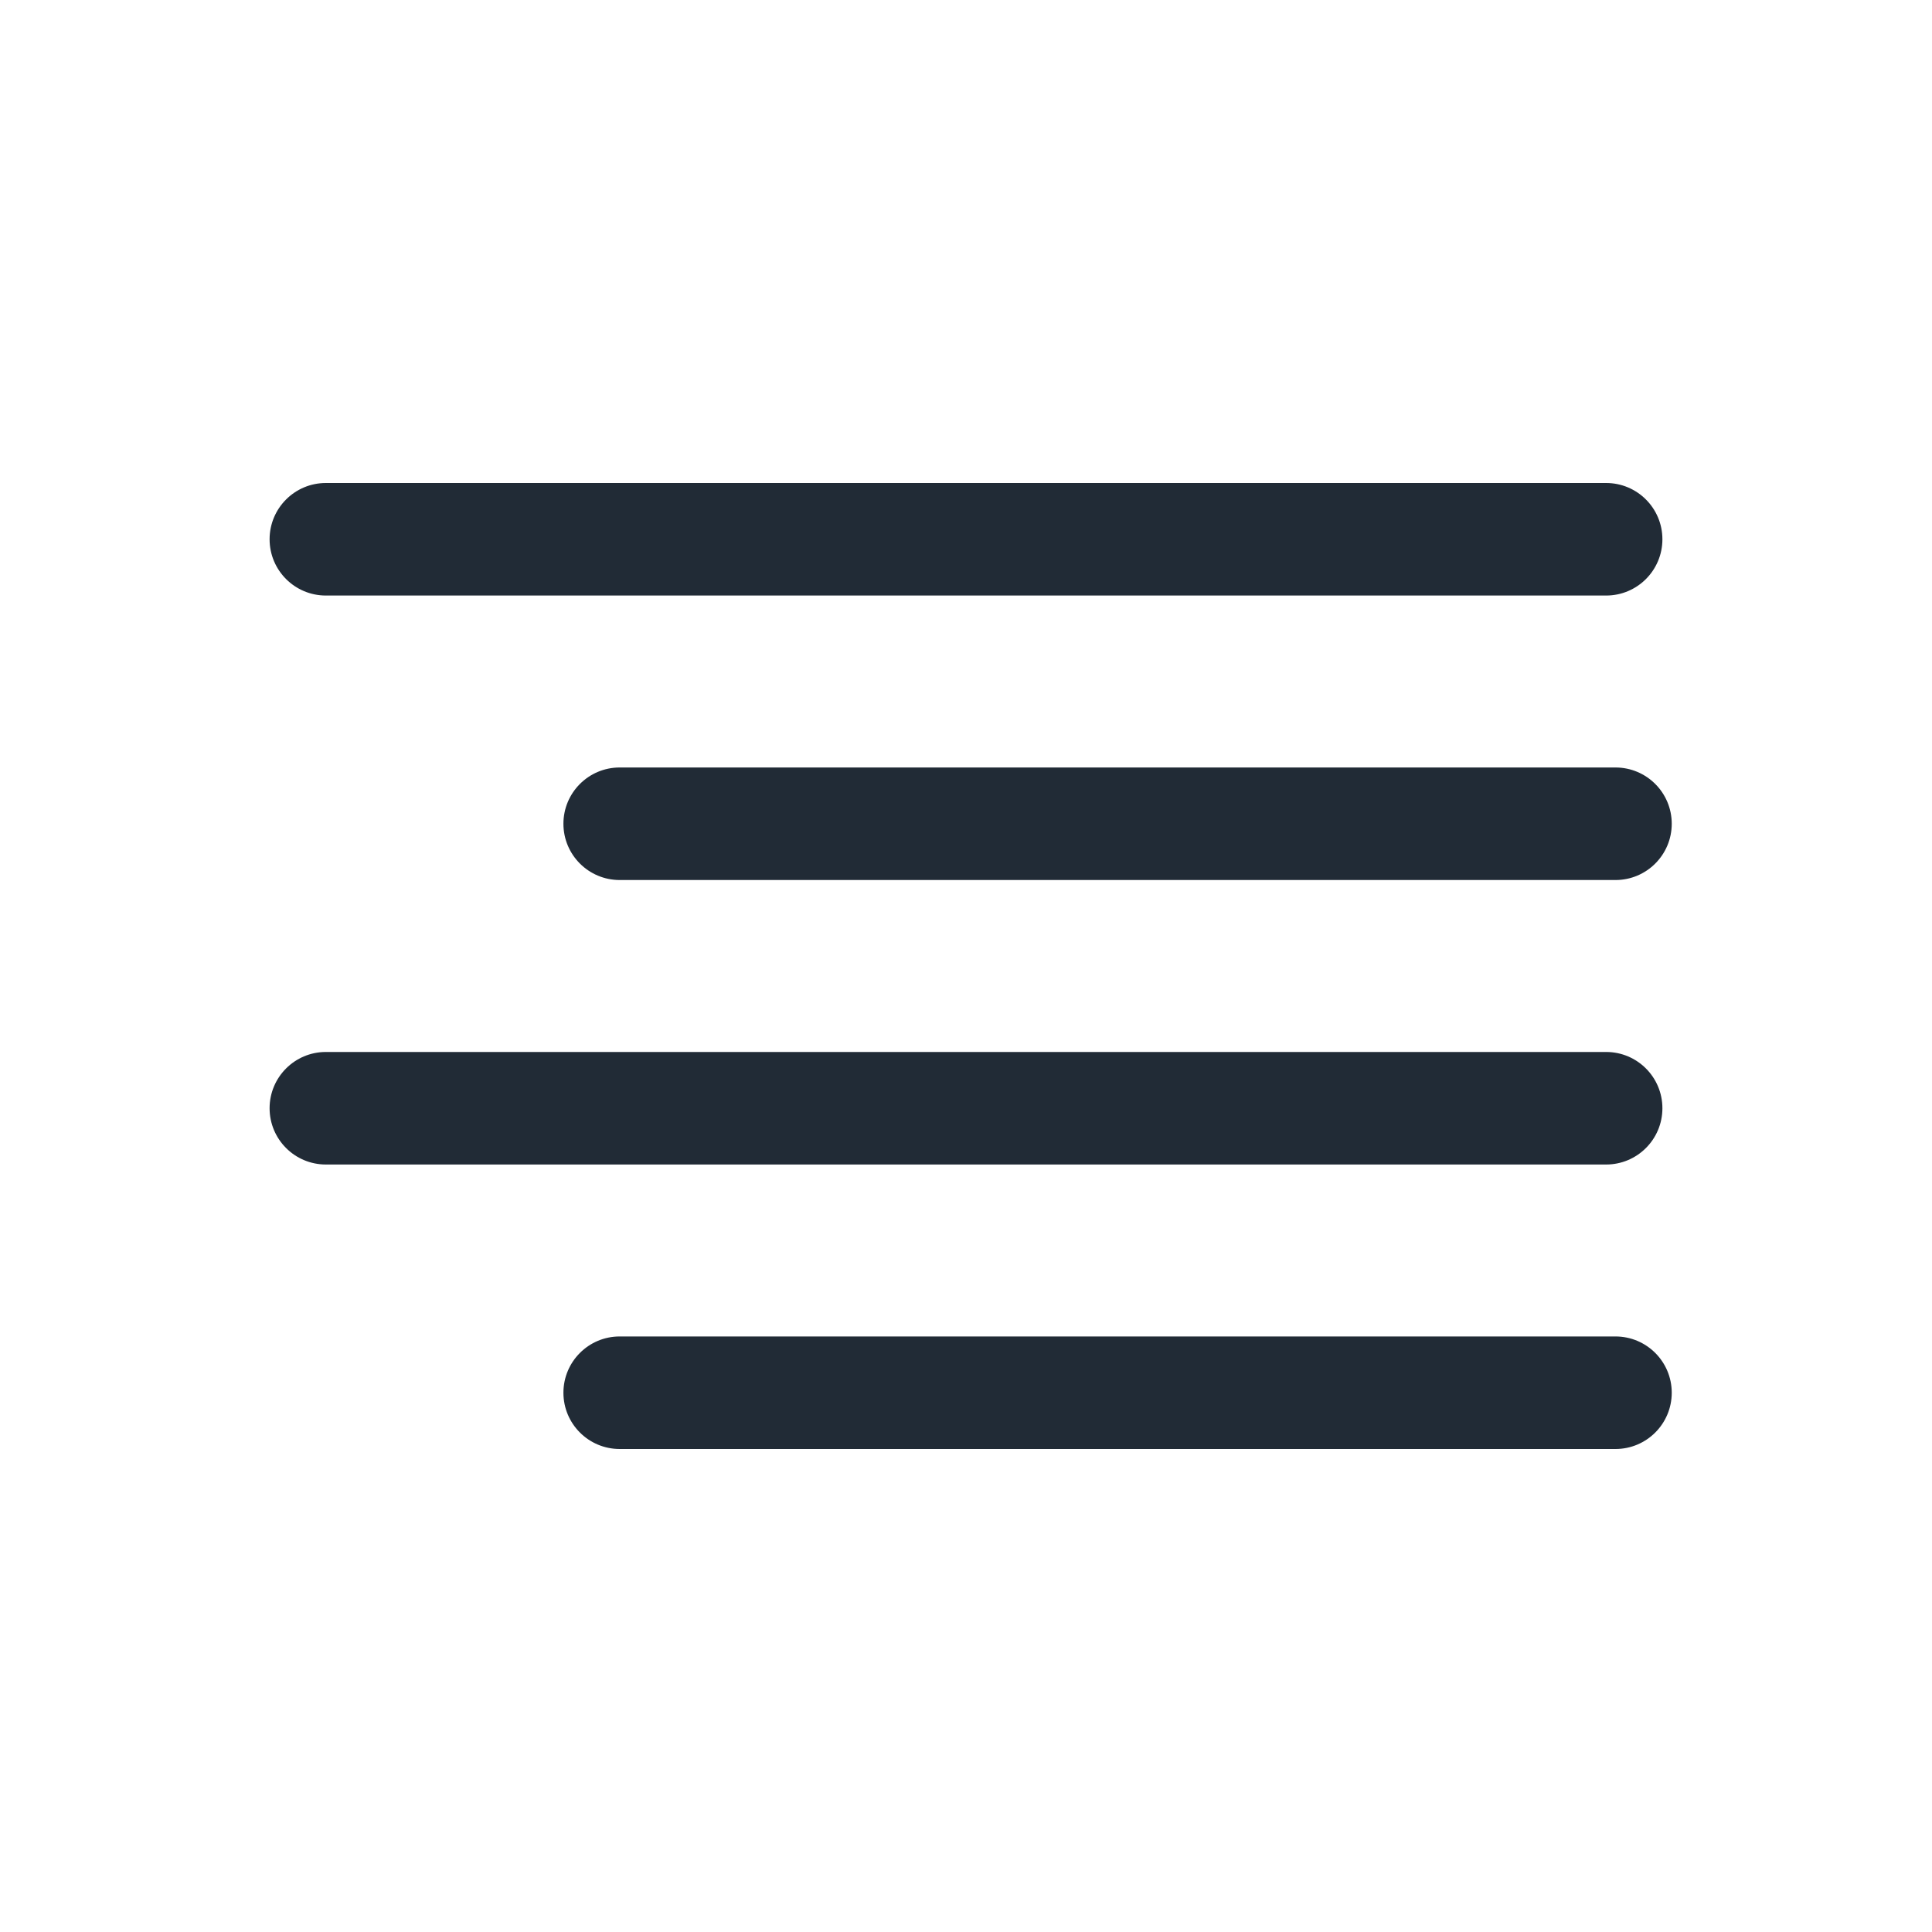
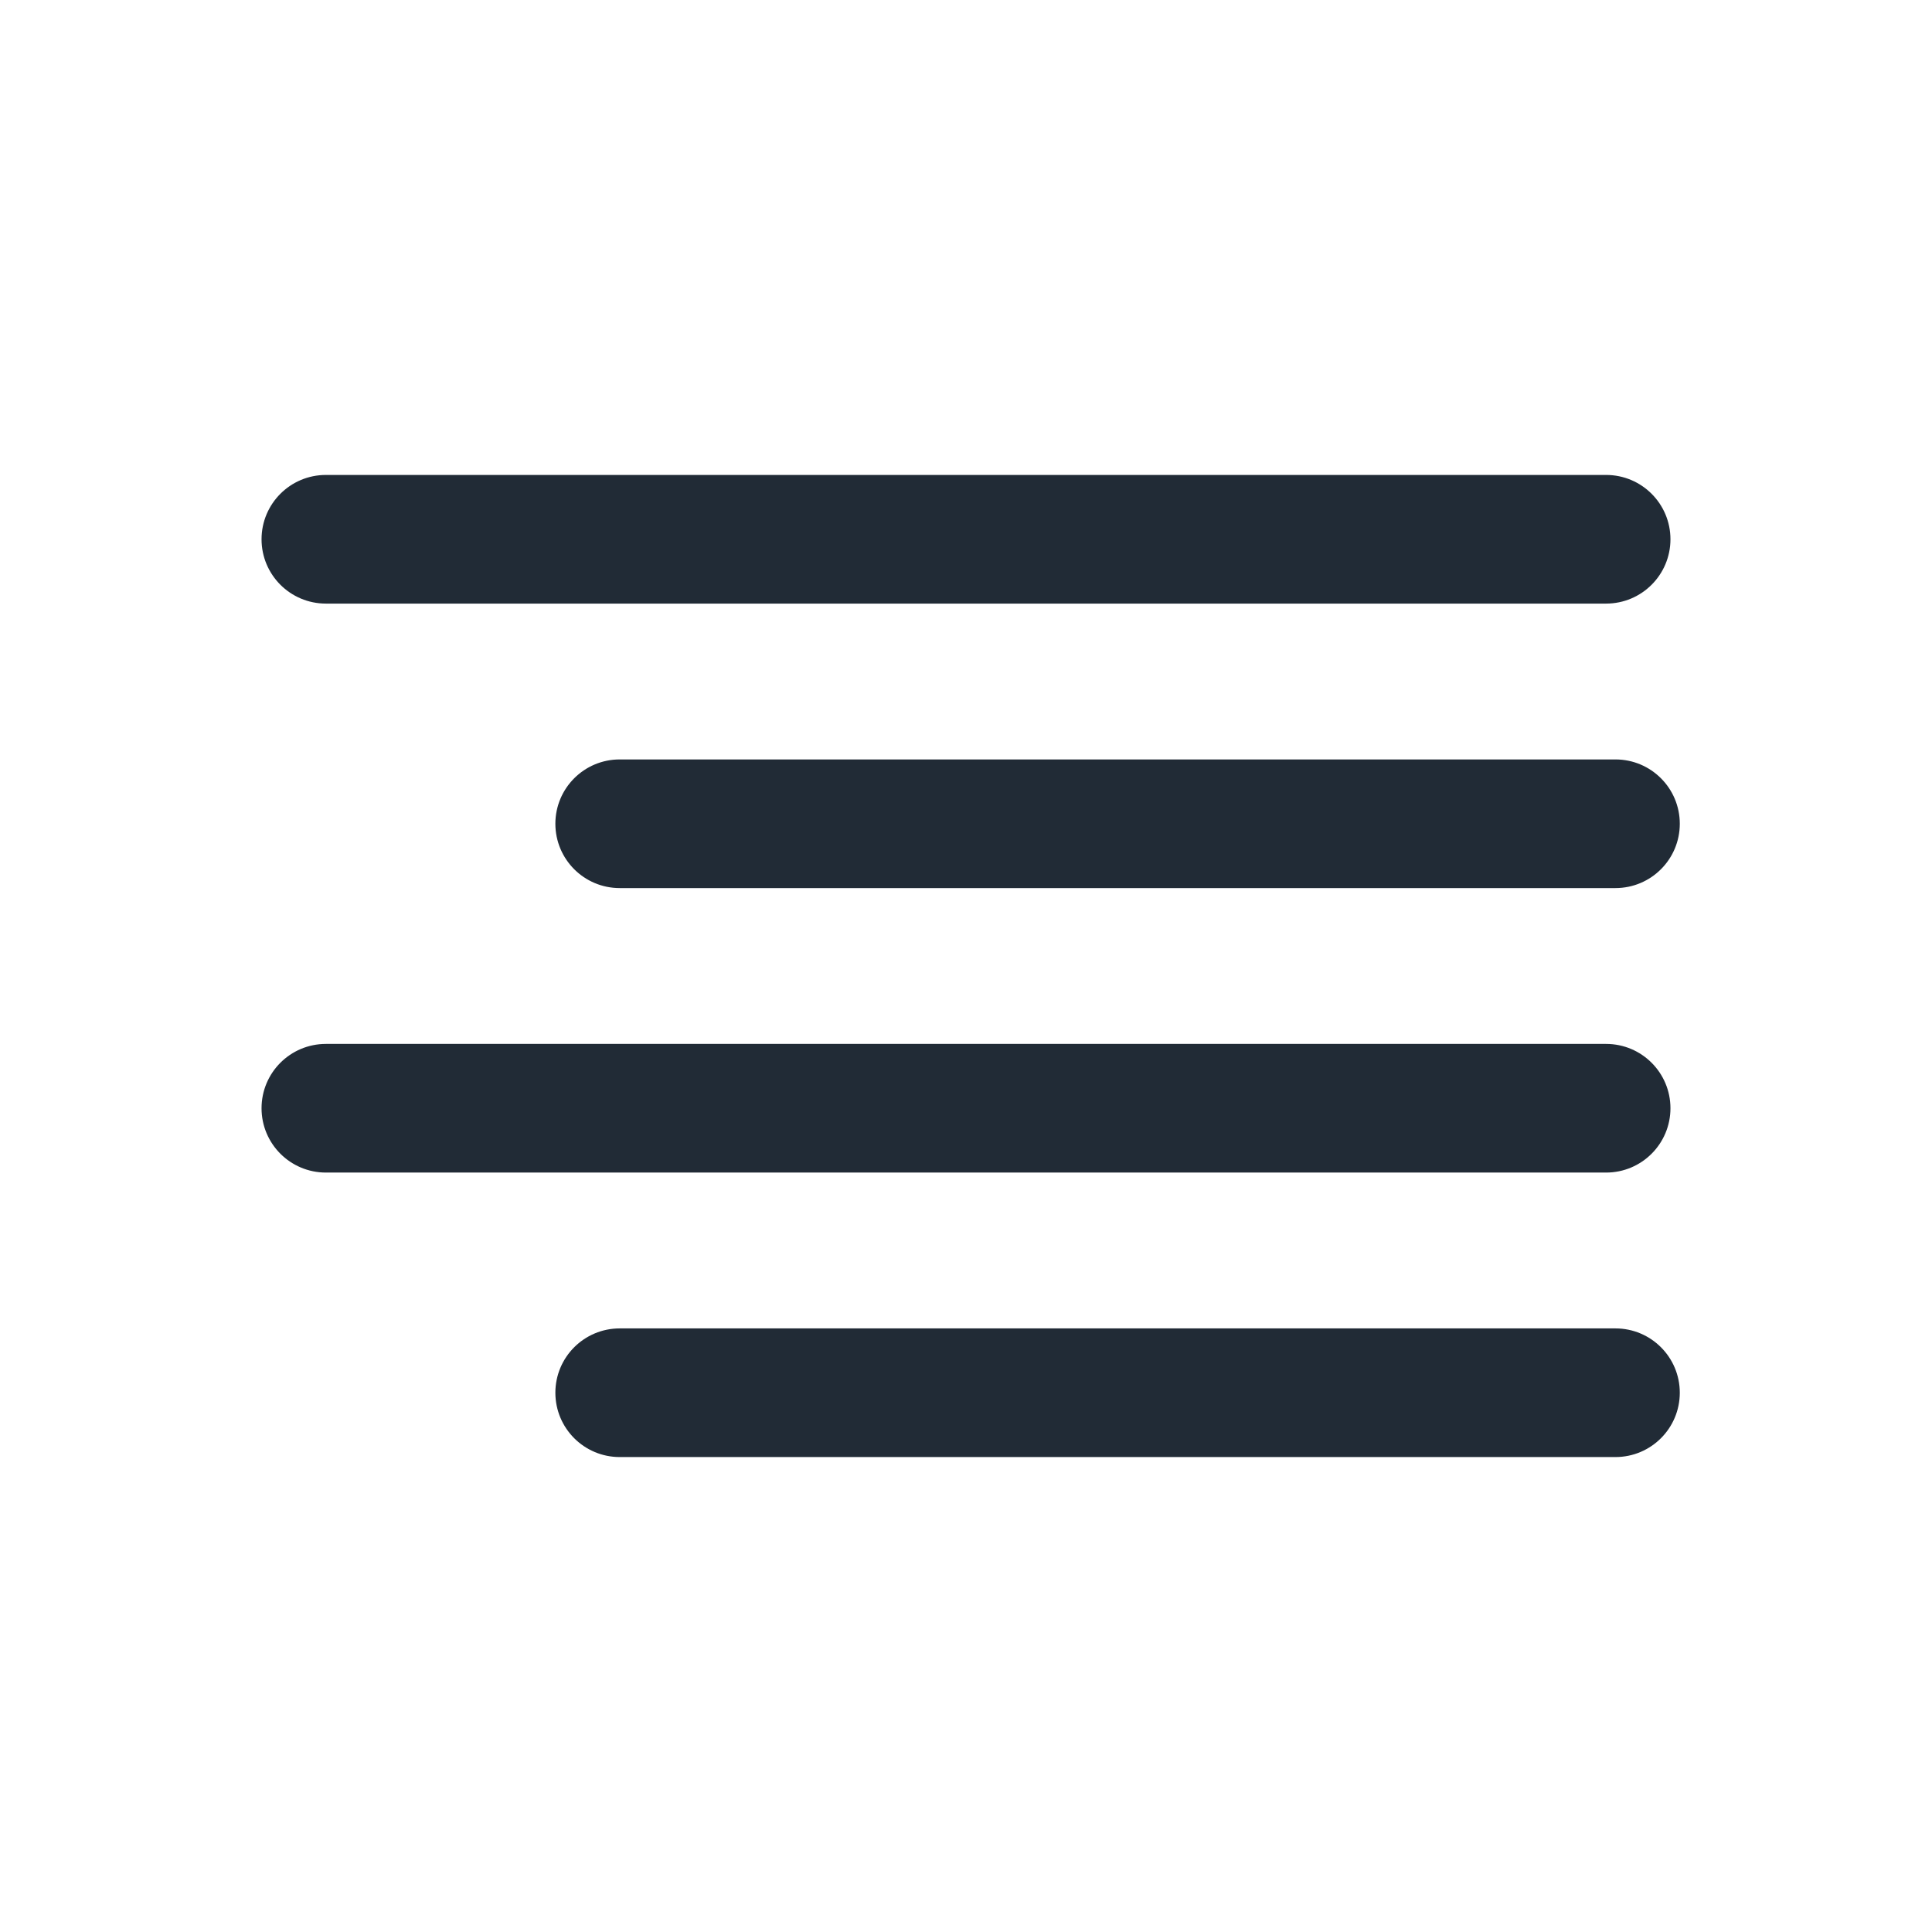
<svg xmlns="http://www.w3.org/2000/svg" width="24" height="24" fill="none" viewBox="0 0 24 24">
-   <path fill="#212B36" d="M20.068 9.534H7.698a.699.699 0 0 0 0 1.398h12.37a.699.699 0 0 0 0-1.398zM19.952 6H4.048a.699.699 0 0 0 0 1.398h15.904a.699.699 0 0 0 0-1.398zm0 7.068H4.048a.699.699 0 0 0 0 1.398h15.904a.699.699 0 0 0 0-1.398zm.116 3.534H7.698a.699.699 0 0 0 0 1.398h12.37a.699.699 0 0 0 0-1.398z" />
+   <path fill="#212B36" stroke="#212B36" stroke-width=".2" d="M20.068 9.534H7.698a.699.699 0 0 0 0 1.398h12.37a.699.699 0 0 0 0-1.398zM19.952 6H4.048a.699.699 0 0 0 0 1.398h15.904a.699.699 0 0 0 0-1.398zm0 7.068H4.048a.699.699 0 0 0 0 1.398h15.904a.699.699 0 0 0 0-1.398zm.116 3.534H7.698a.699.699 0 0 0 0 1.398h12.37a.699.699 0 0 0 0-1.398z" />
</svg>
